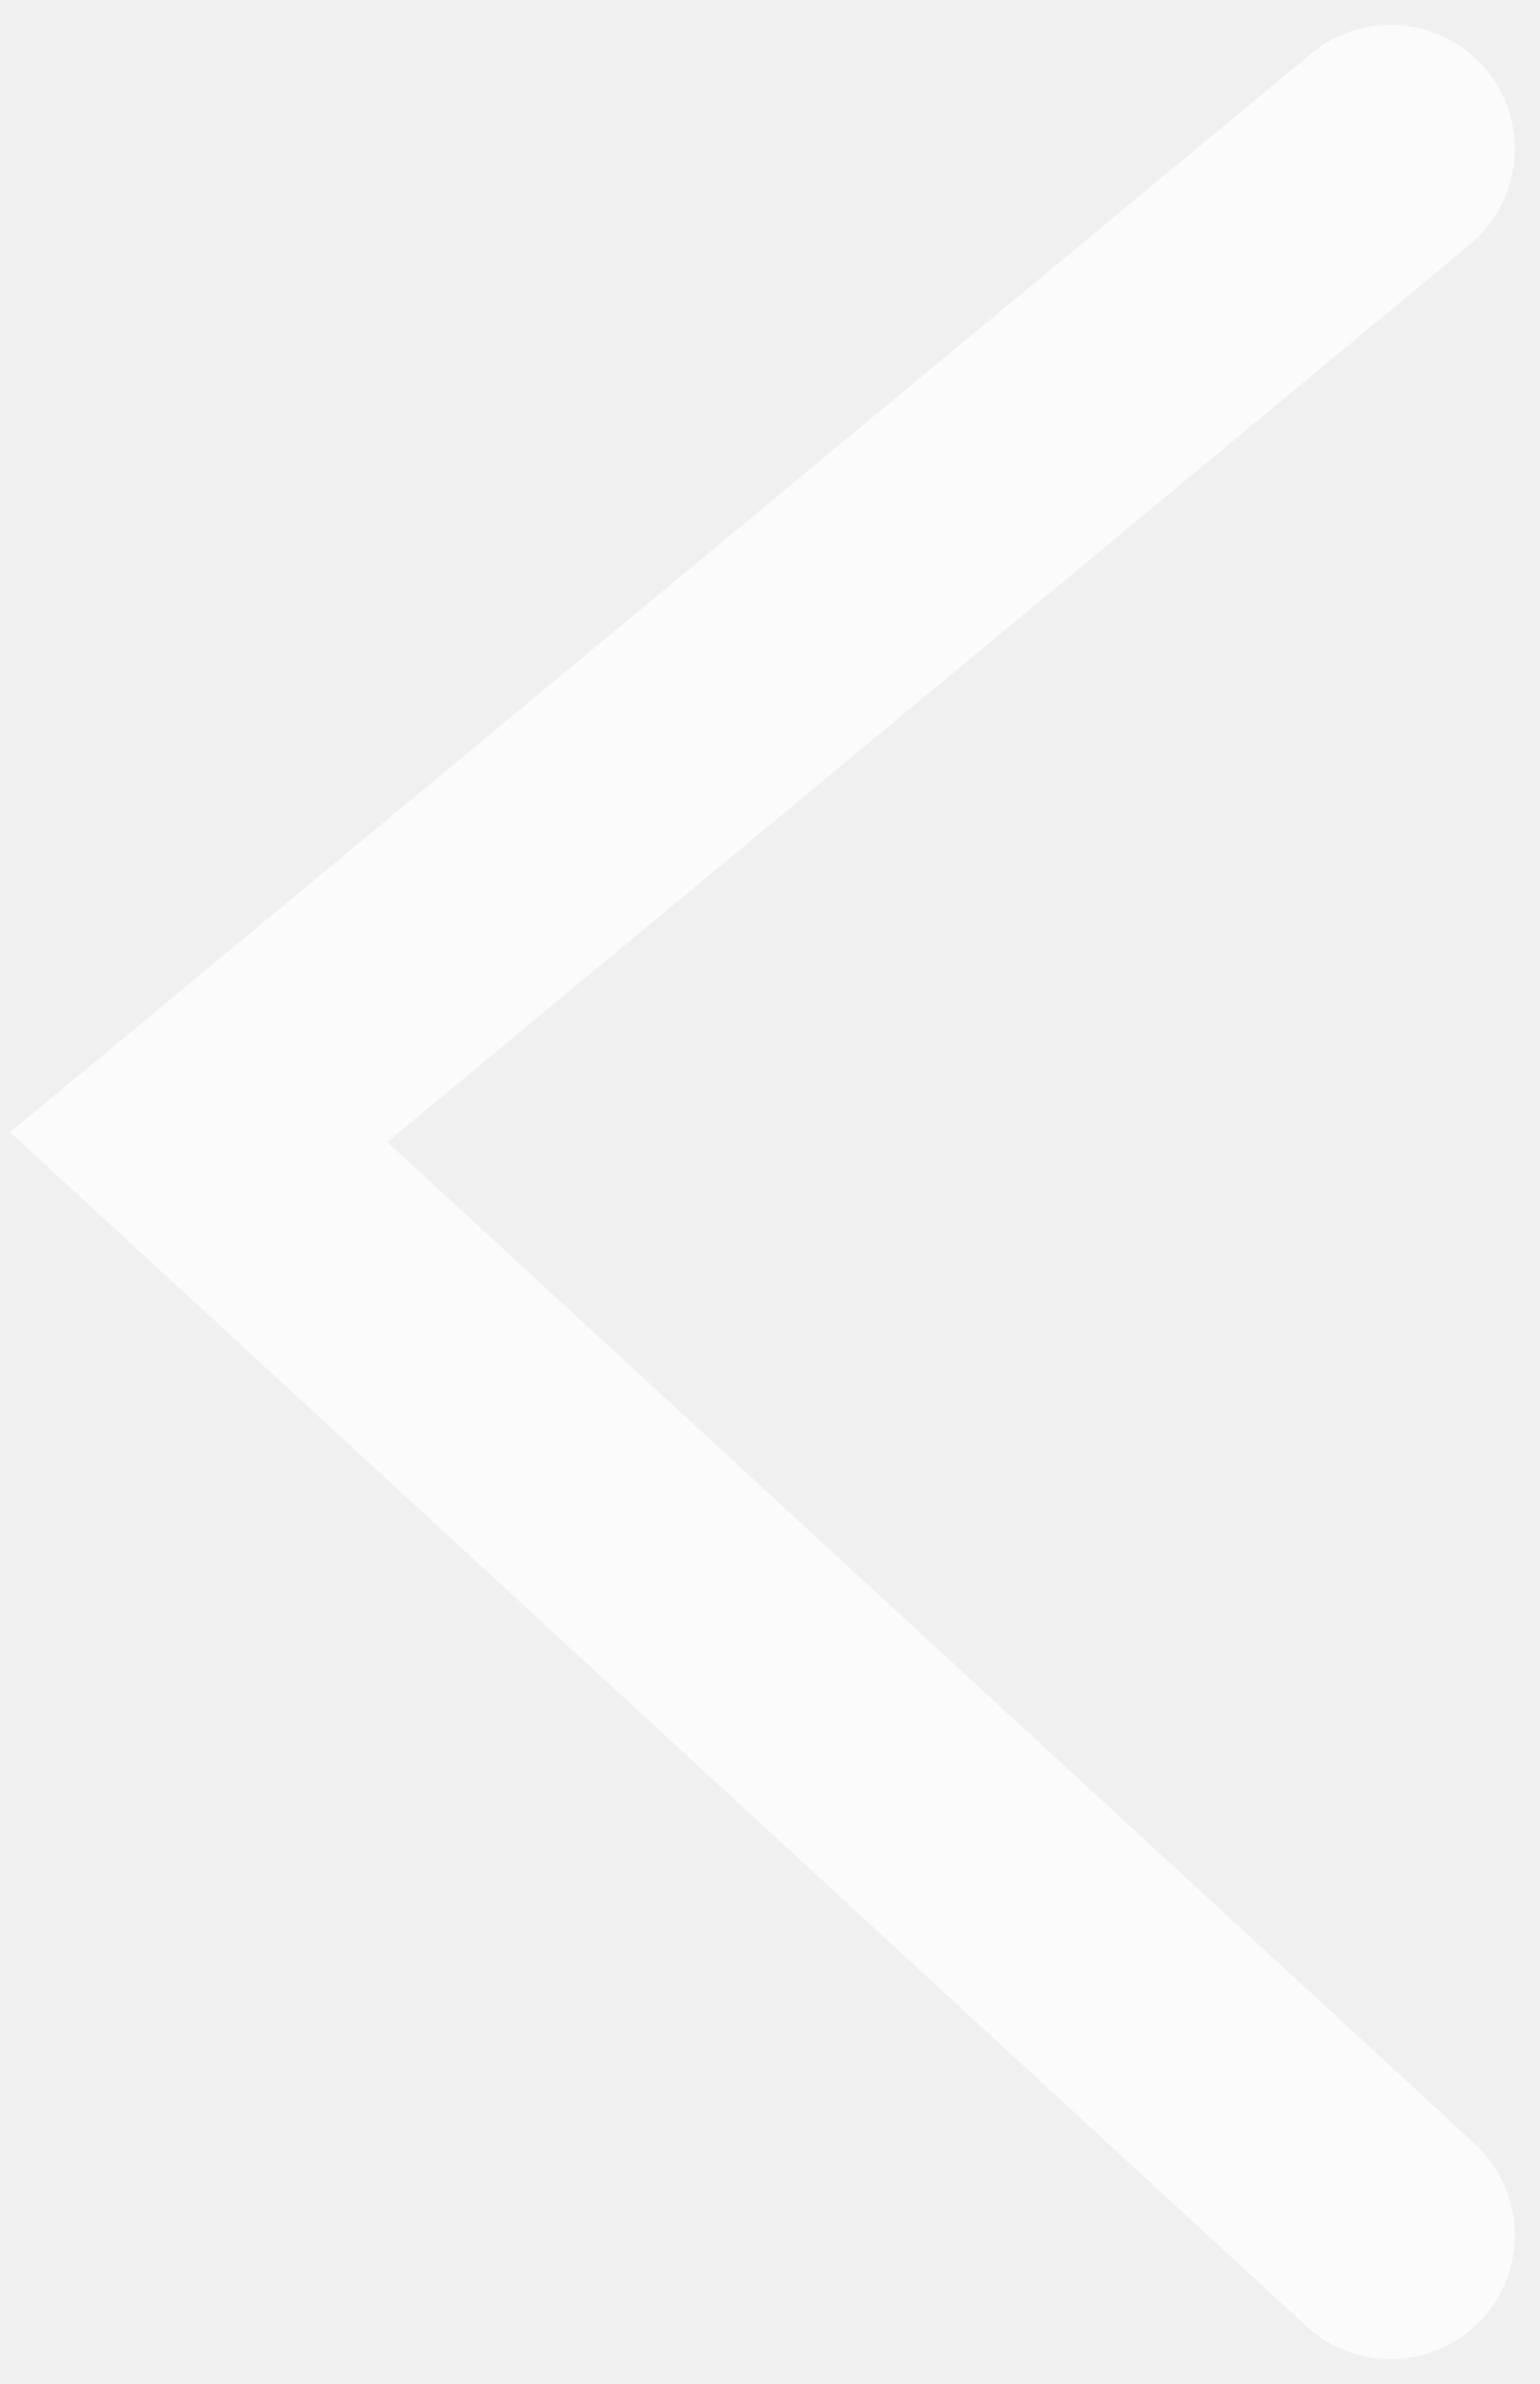
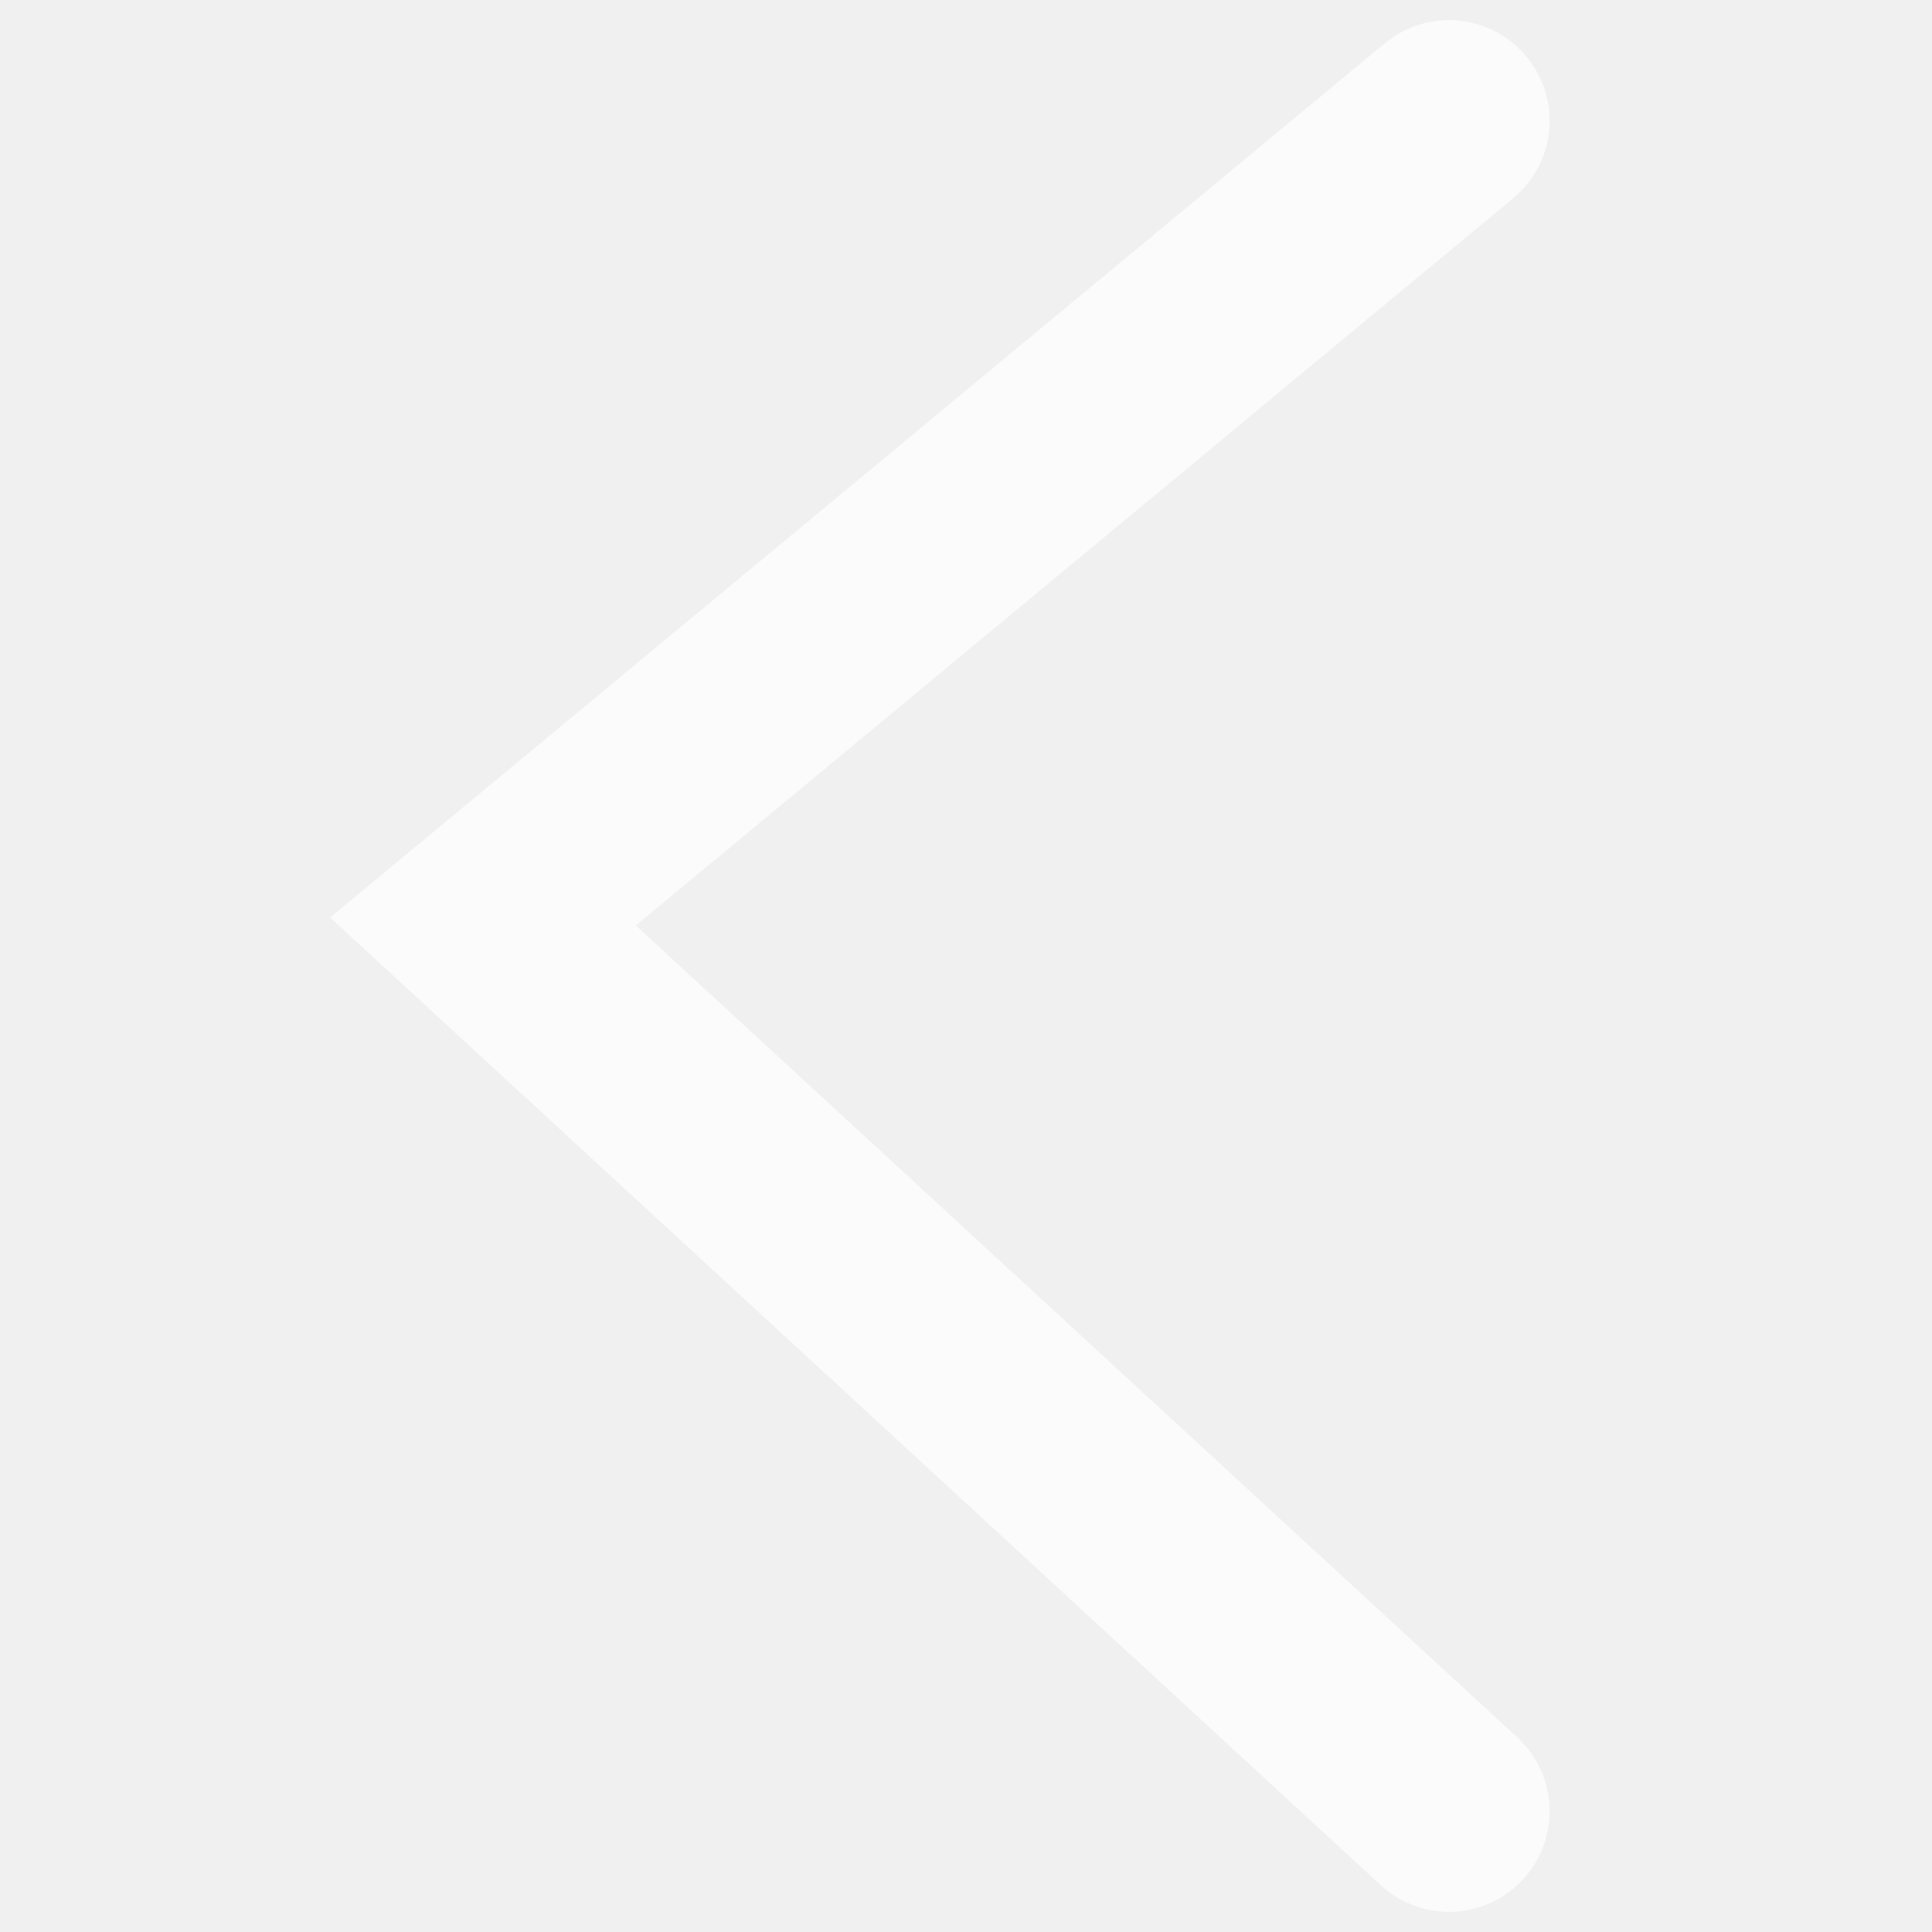
- <svg xmlns="http://www.w3.org/2000/svg" width="31" height="48" viewBox="0 0 31 48" fill="none">
-   <path d="M28 45L4 22.895L28 3" stroke="white" stroke-opacity="0.7" stroke-width="5" stroke-linecap="round" />
+ <svg xmlns="http://www.w3.org/2000/svg" width="48" height="48" viewBox="0 0 48 48" fill="none">
+   <path d="M36 45L12 22.895L36 3" stroke="white" stroke-opacity="0.7" stroke-width="5" stroke-linecap="round" />
</svg>
